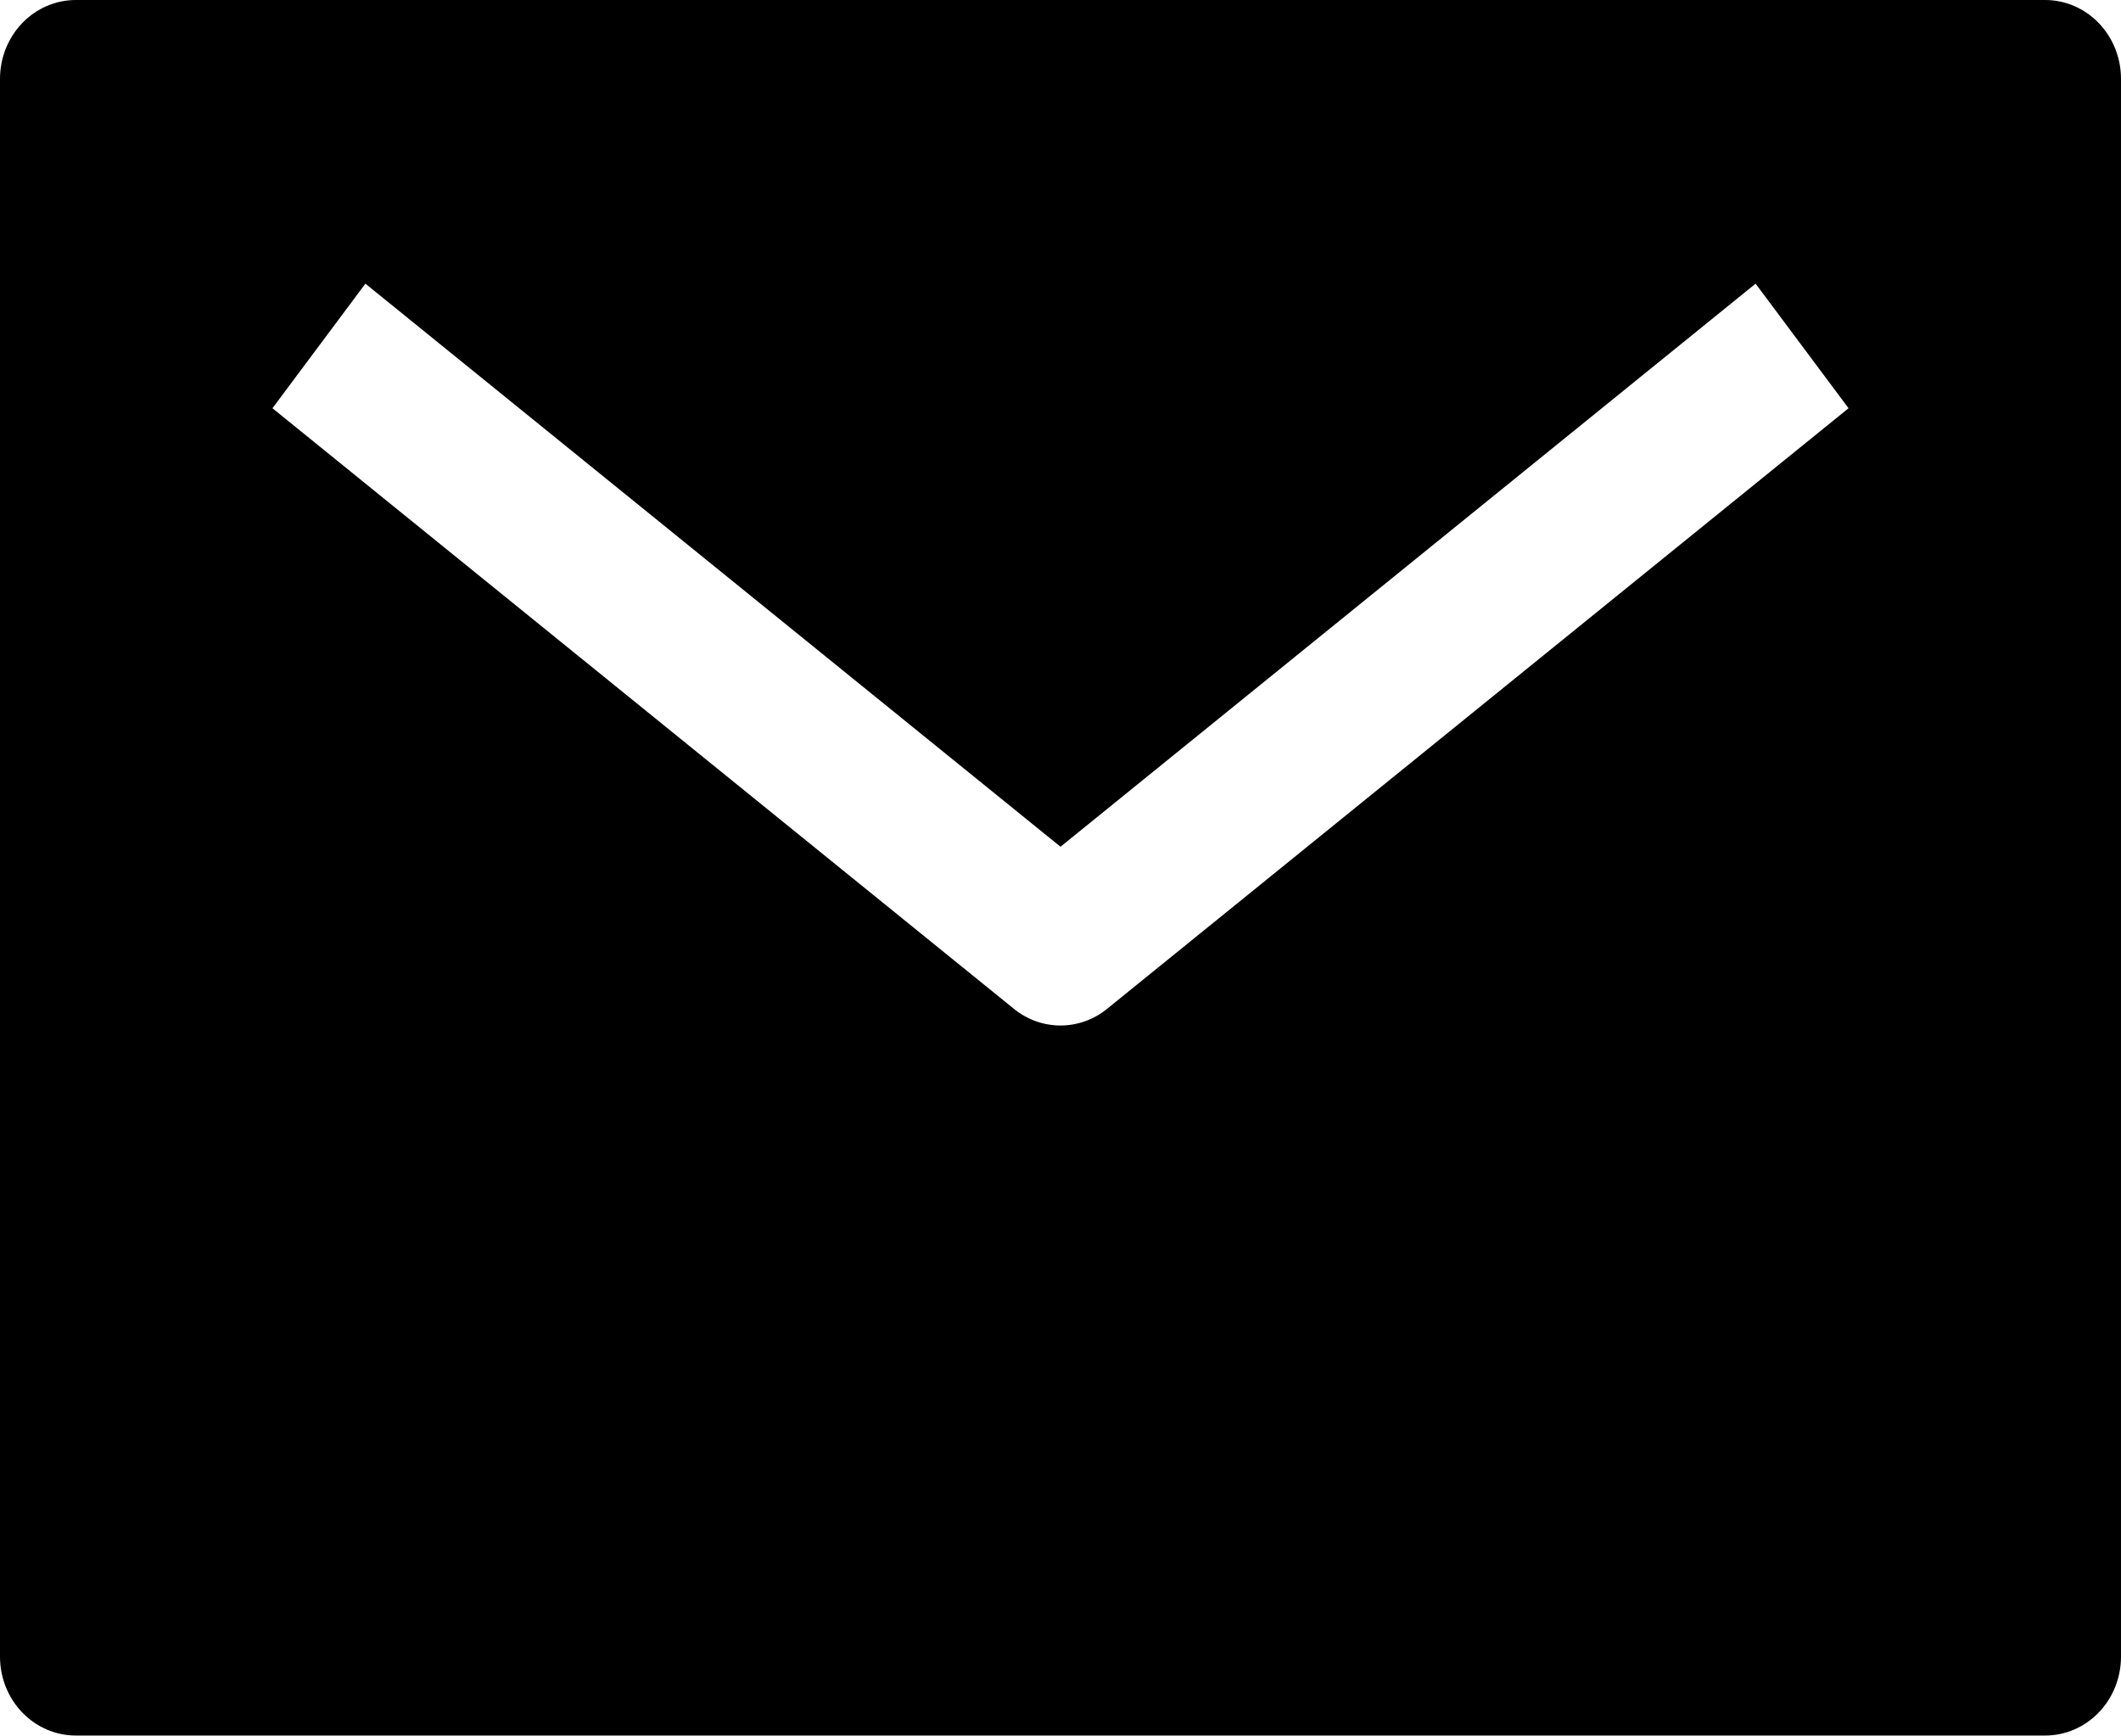
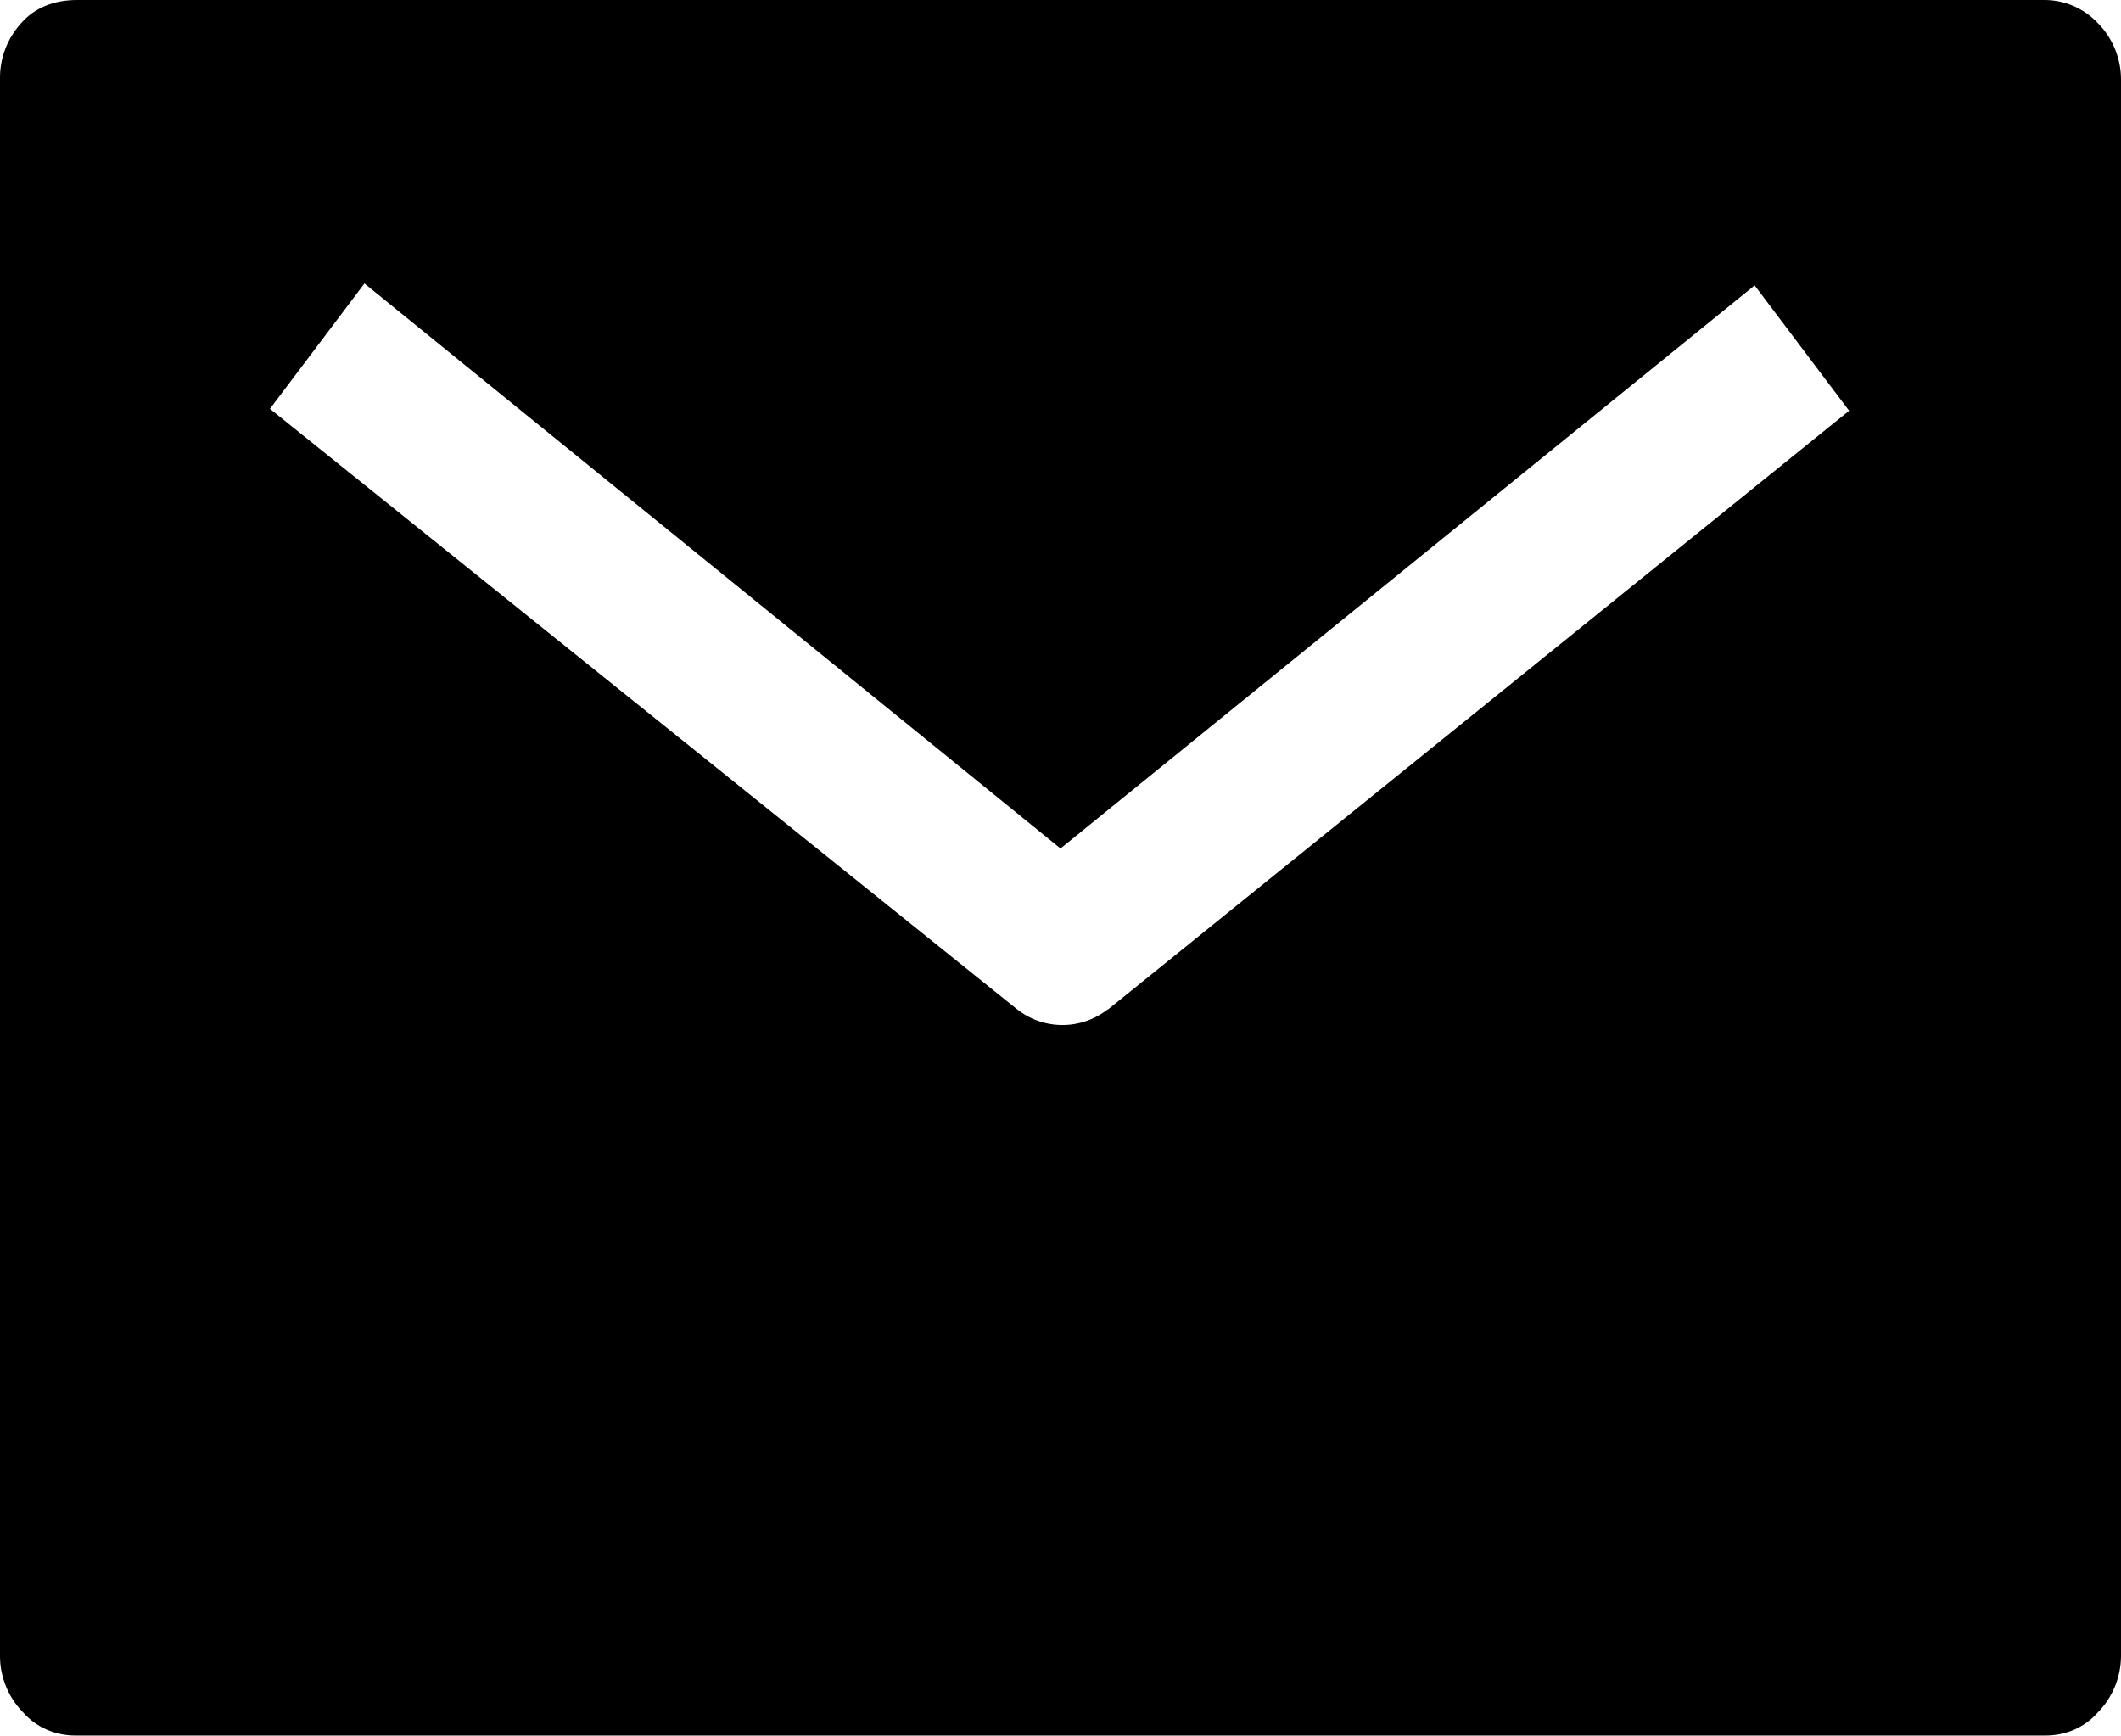
- <svg xmlns="http://www.w3.org/2000/svg" width="11" height="9" viewBox="0 0 11 9" fill="none">
-   <path id="Vector" d="M10.607 0H0.393C0.289 0 0.189 0.043 0.115 0.12C0.041 0.197 0 0.301 0 0.409V8.591C0 8.699 0.041 8.803 0.115 8.88C0.189 8.957 0.289 9 0.393 9H10.607C10.711 9 10.811 8.957 10.885 8.88C10.959 8.803 11 8.699 11 8.591V0.409C11 0.301 10.959 0.197 10.885 0.12C10.811 0.043 10.711 0 10.607 0ZM5.741 5.232C5.672 5.288 5.587 5.318 5.5 5.318C5.413 5.318 5.328 5.288 5.259 5.232L1.413 2.117L1.895 1.471L5.5 4.391L9.105 1.471L9.587 2.117L5.741 5.232Z" fill="black" />
+ <svg xmlns="http://www.w3.org/2000/svg" fill="none" viewBox="0 0 11 9">
+   <path fill="#000" d="M10.6 0H.4C.28 0 .18.04.11.12A.42.42 0 0 0 0 .41v8.18c0 .1.04.21.12.29.07.08.17.12.27.12h10.22c.1 0 .2-.04.27-.12a.42.42 0 0 0 .12-.29V.41c0-.1-.04-.21-.12-.29a.38.38 0 0 0-.27-.12ZM5.75 5.23a.38.38 0 0 1-.48 0L1.4 2.12l.49-.65L5.5 4.4l3.6-2.92.49.65-3.85 3.11Z" />
</svg>
